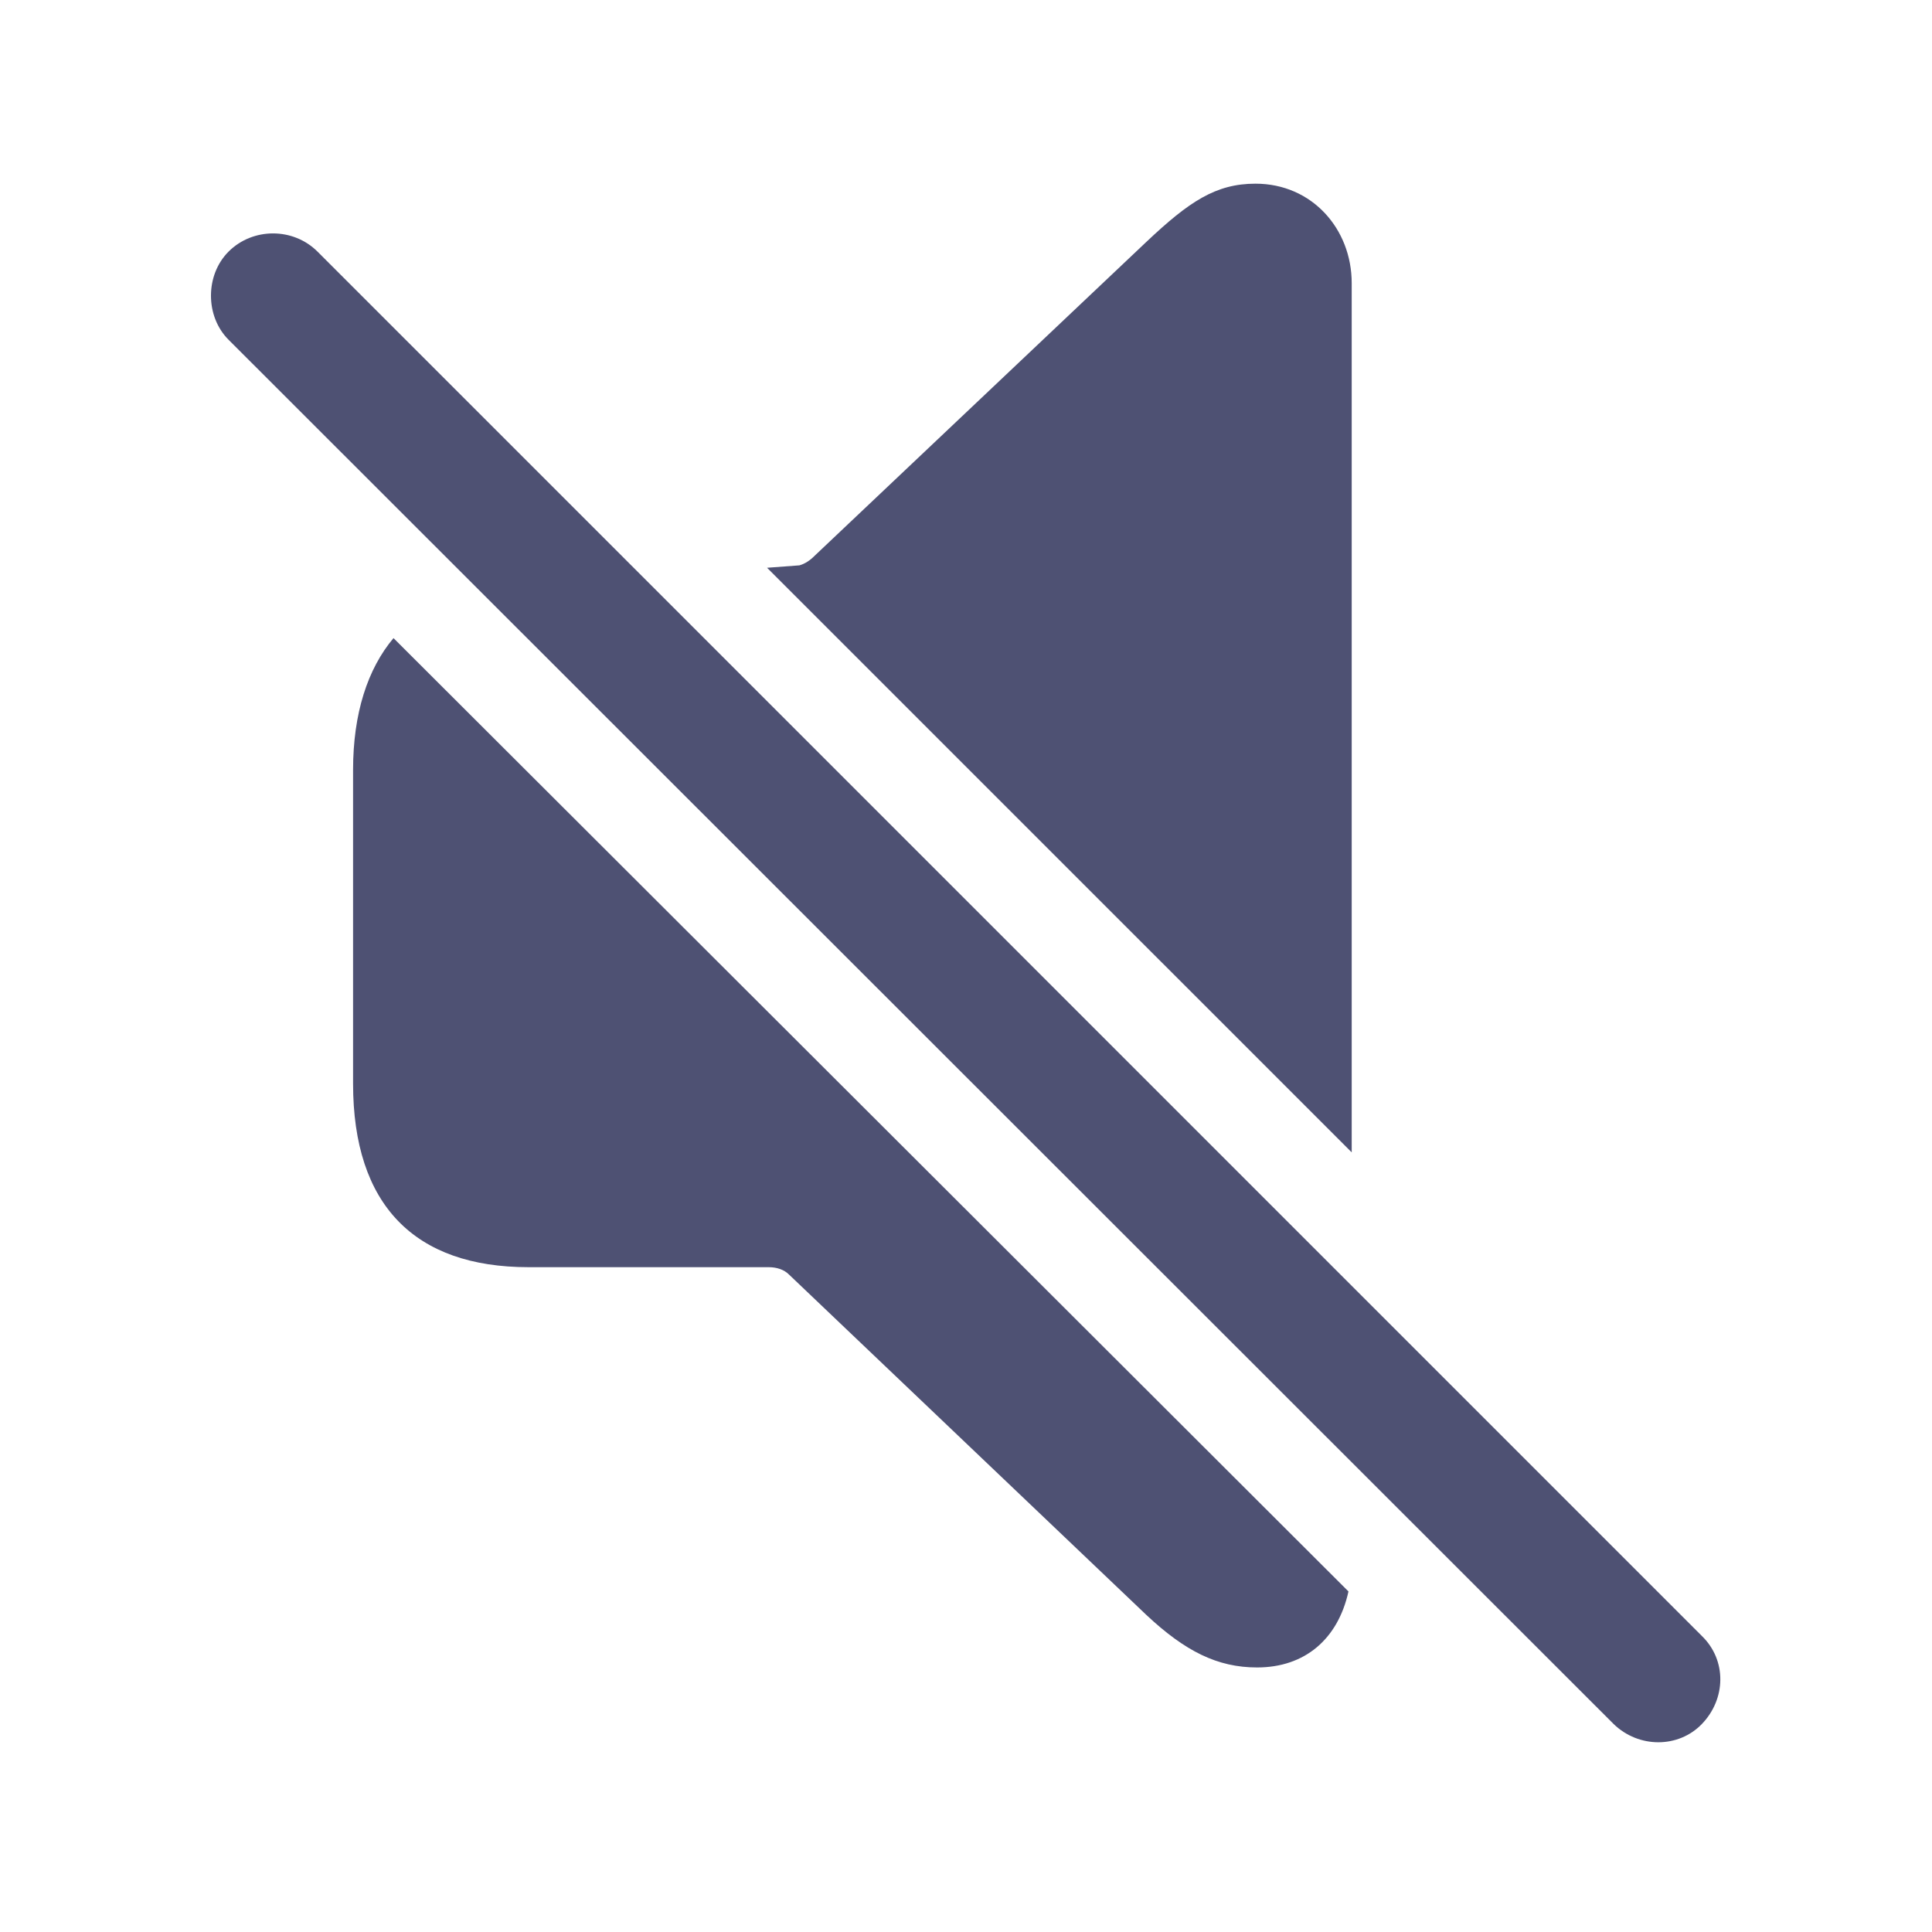
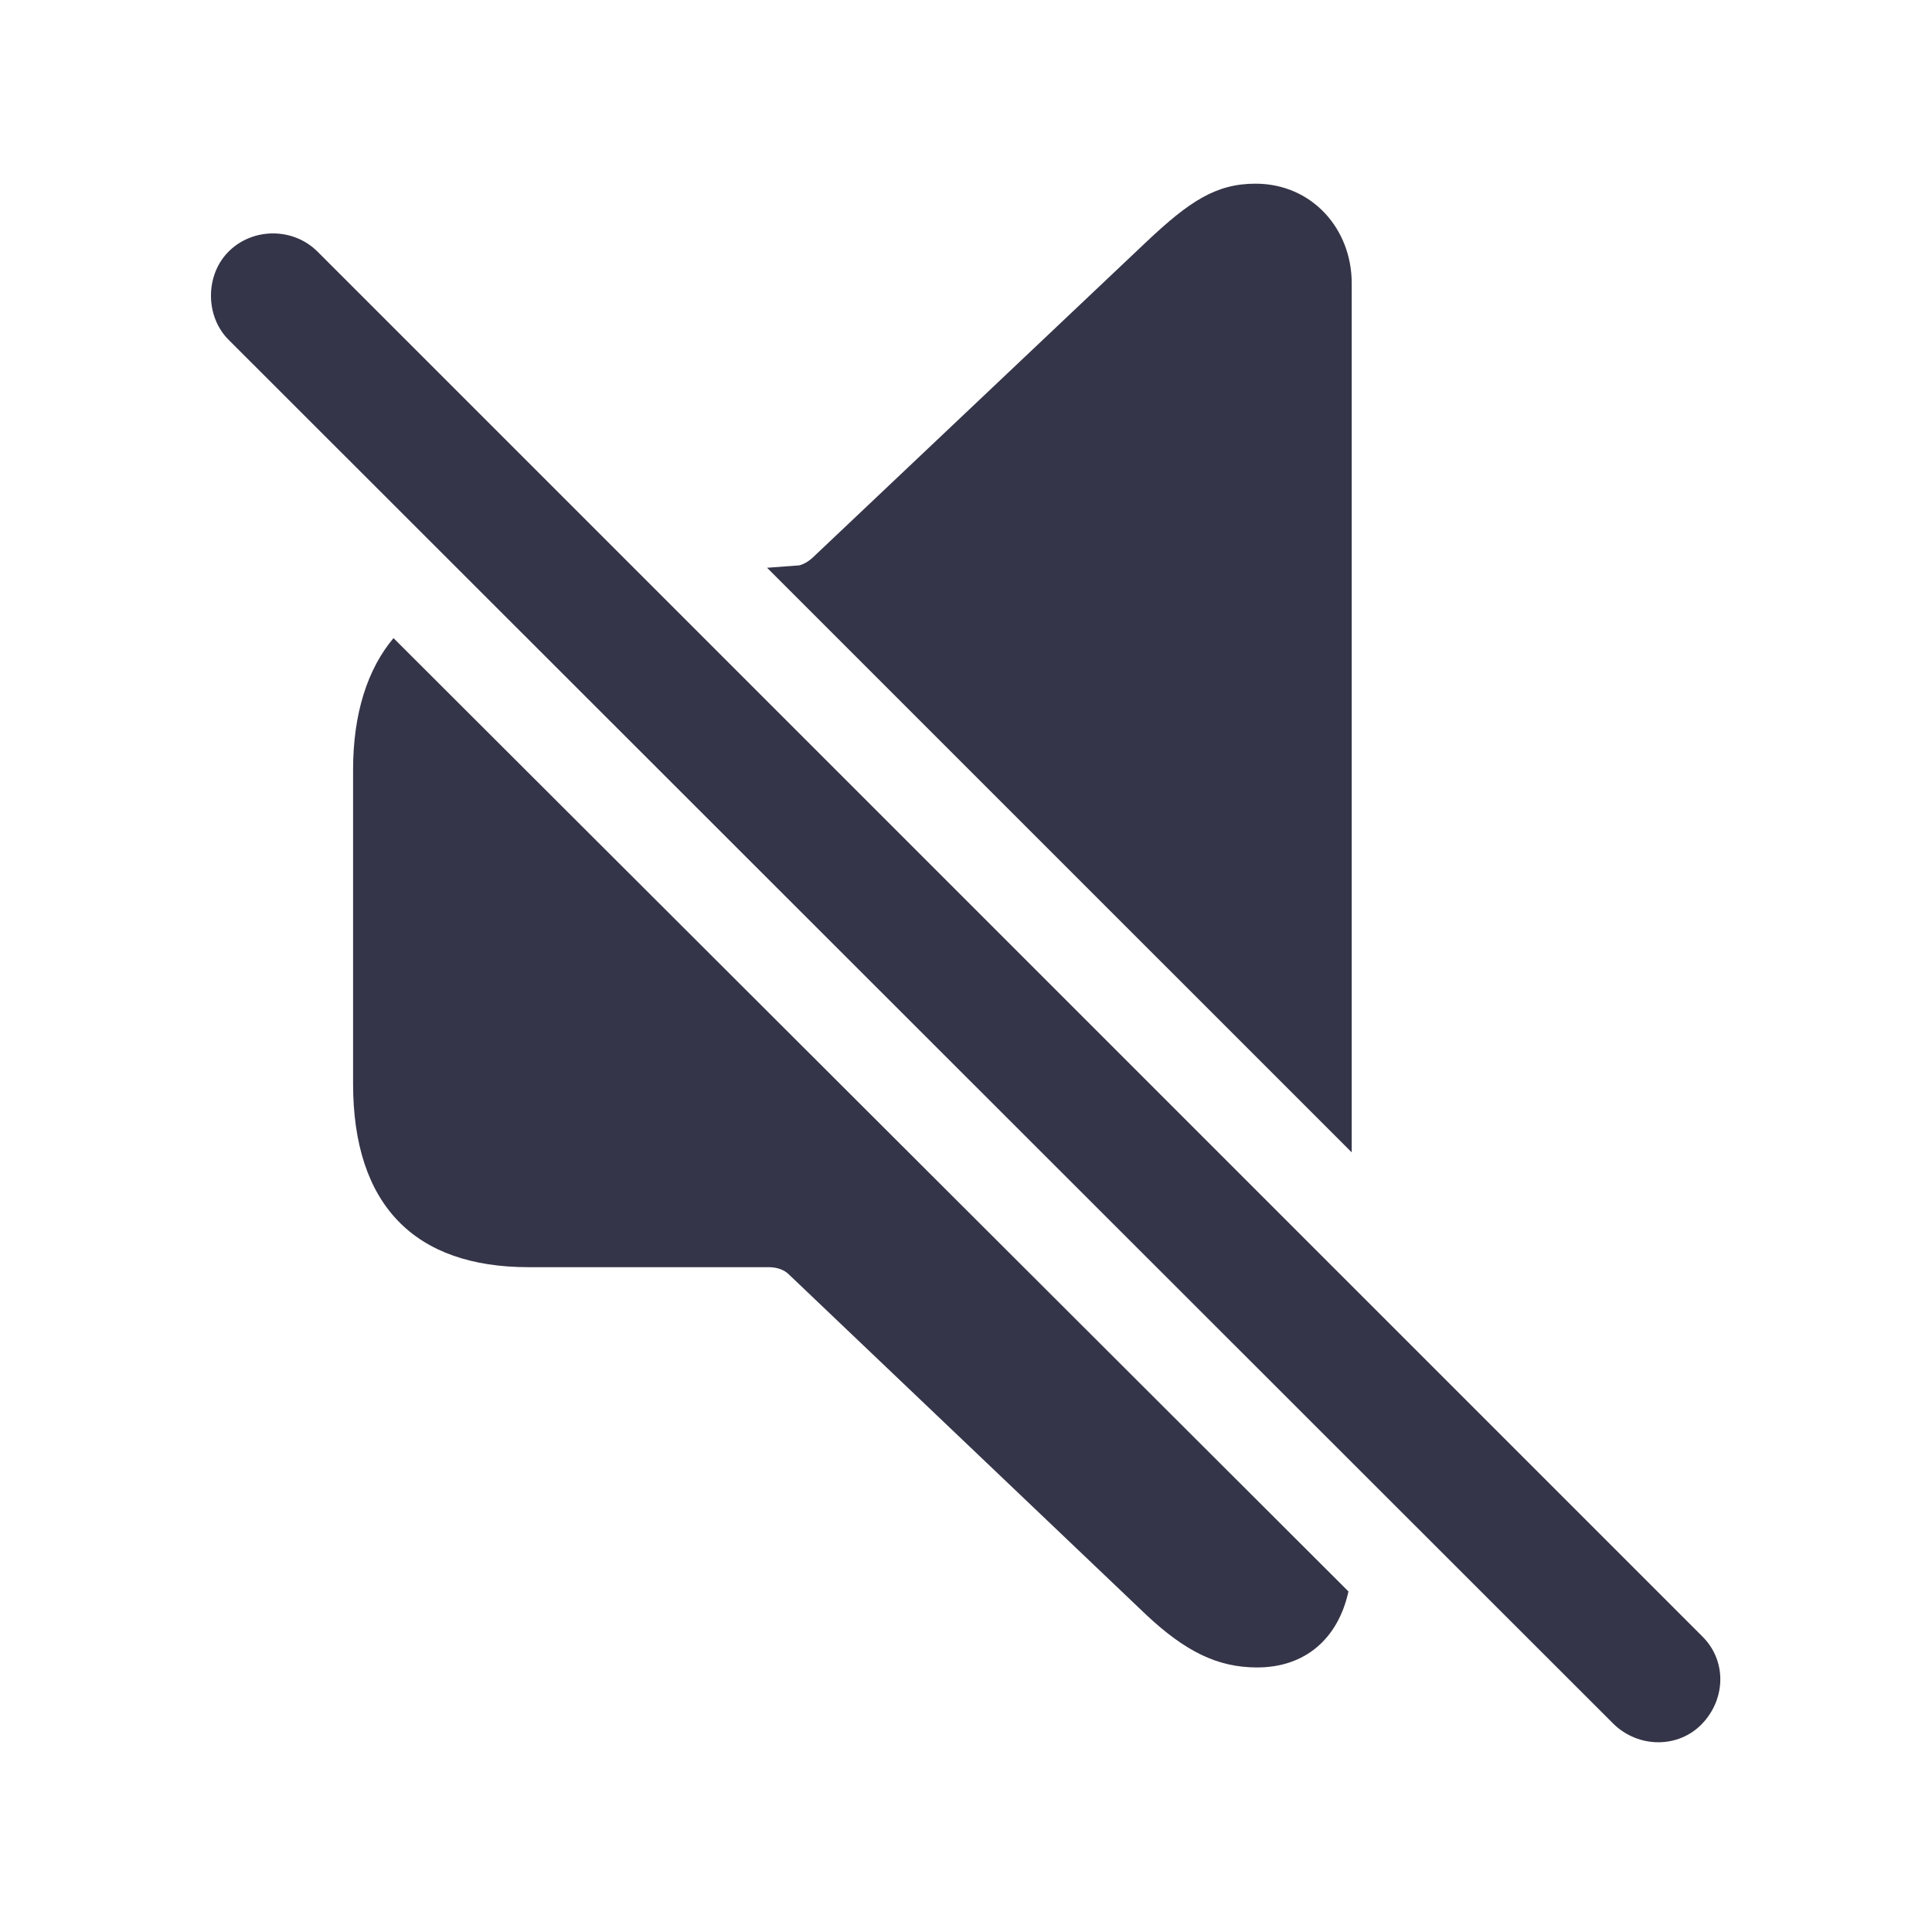
- <svg fill="#4E5173" width="120px" height="120px" viewBox="0 0 56 56">
+ <svg fill="#353549" width="120px" height="120px" viewBox="0 0 56 56">
  <path d="M 39.18 33.402 L 39.18 8.207 C 39.18 6.637 38.031 5.324 36.391 5.324 C 35.242 5.324 34.469 5.84 33.227 7.012 L 23.617 16.105 C 23.477 16.246 23.336 16.34 23.172 16.387 L 22.234 16.457 Z M 46.773 49.973 C 47.5 50.676 48.648 50.676 49.328 49.973 C 50.031 49.246 50.055 48.121 49.328 47.418 L 9.203 7.293 C 8.5 6.59 7.328 6.59 6.625 7.293 C 5.945 7.973 5.945 9.168 6.625 9.848 Z M 36.437 48.332 C 37.82 48.332 38.781 47.512 39.086 46.129 L 11.406 18.496 C 10.656 19.387 10.234 20.676 10.234 22.316 L 10.234 31.41 C 10.234 34.926 12.015 36.73 15.32 36.73 L 22.281 36.73 C 22.515 36.73 22.727 36.801 22.867 36.941 L 33.227 46.809 C 34.352 47.863 35.289 48.332 36.437 48.332 Z" />
</svg>
